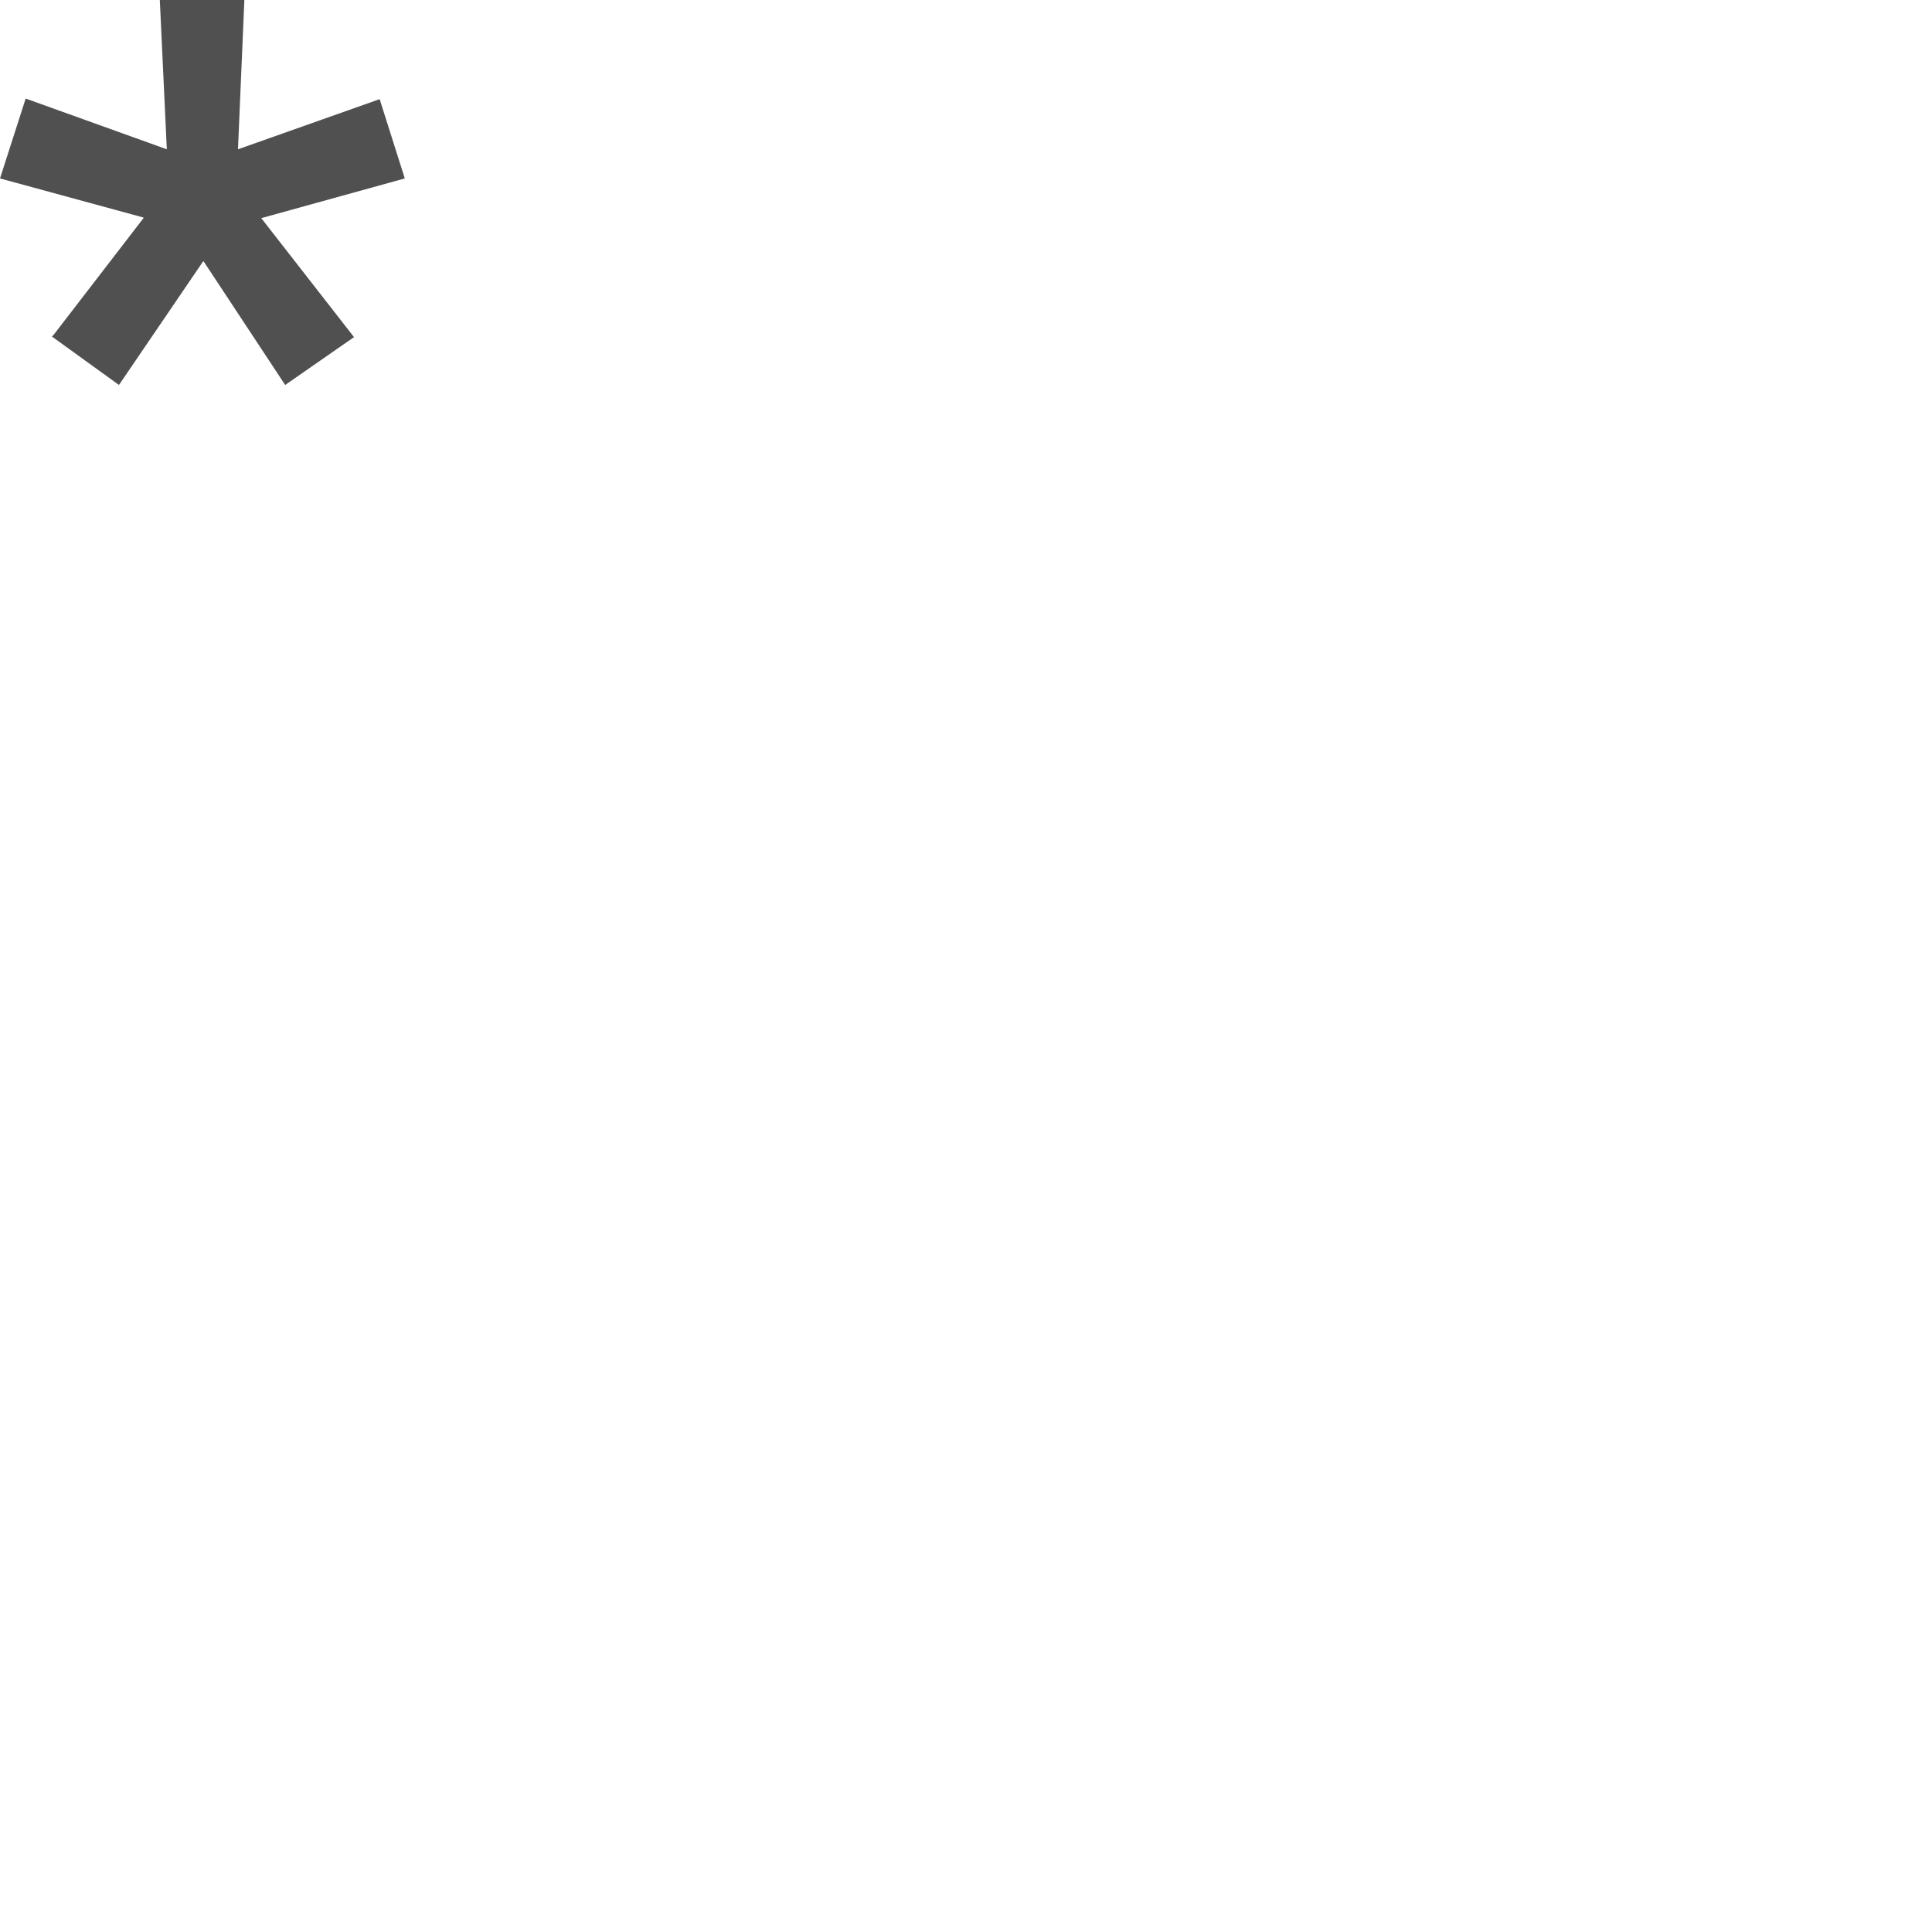
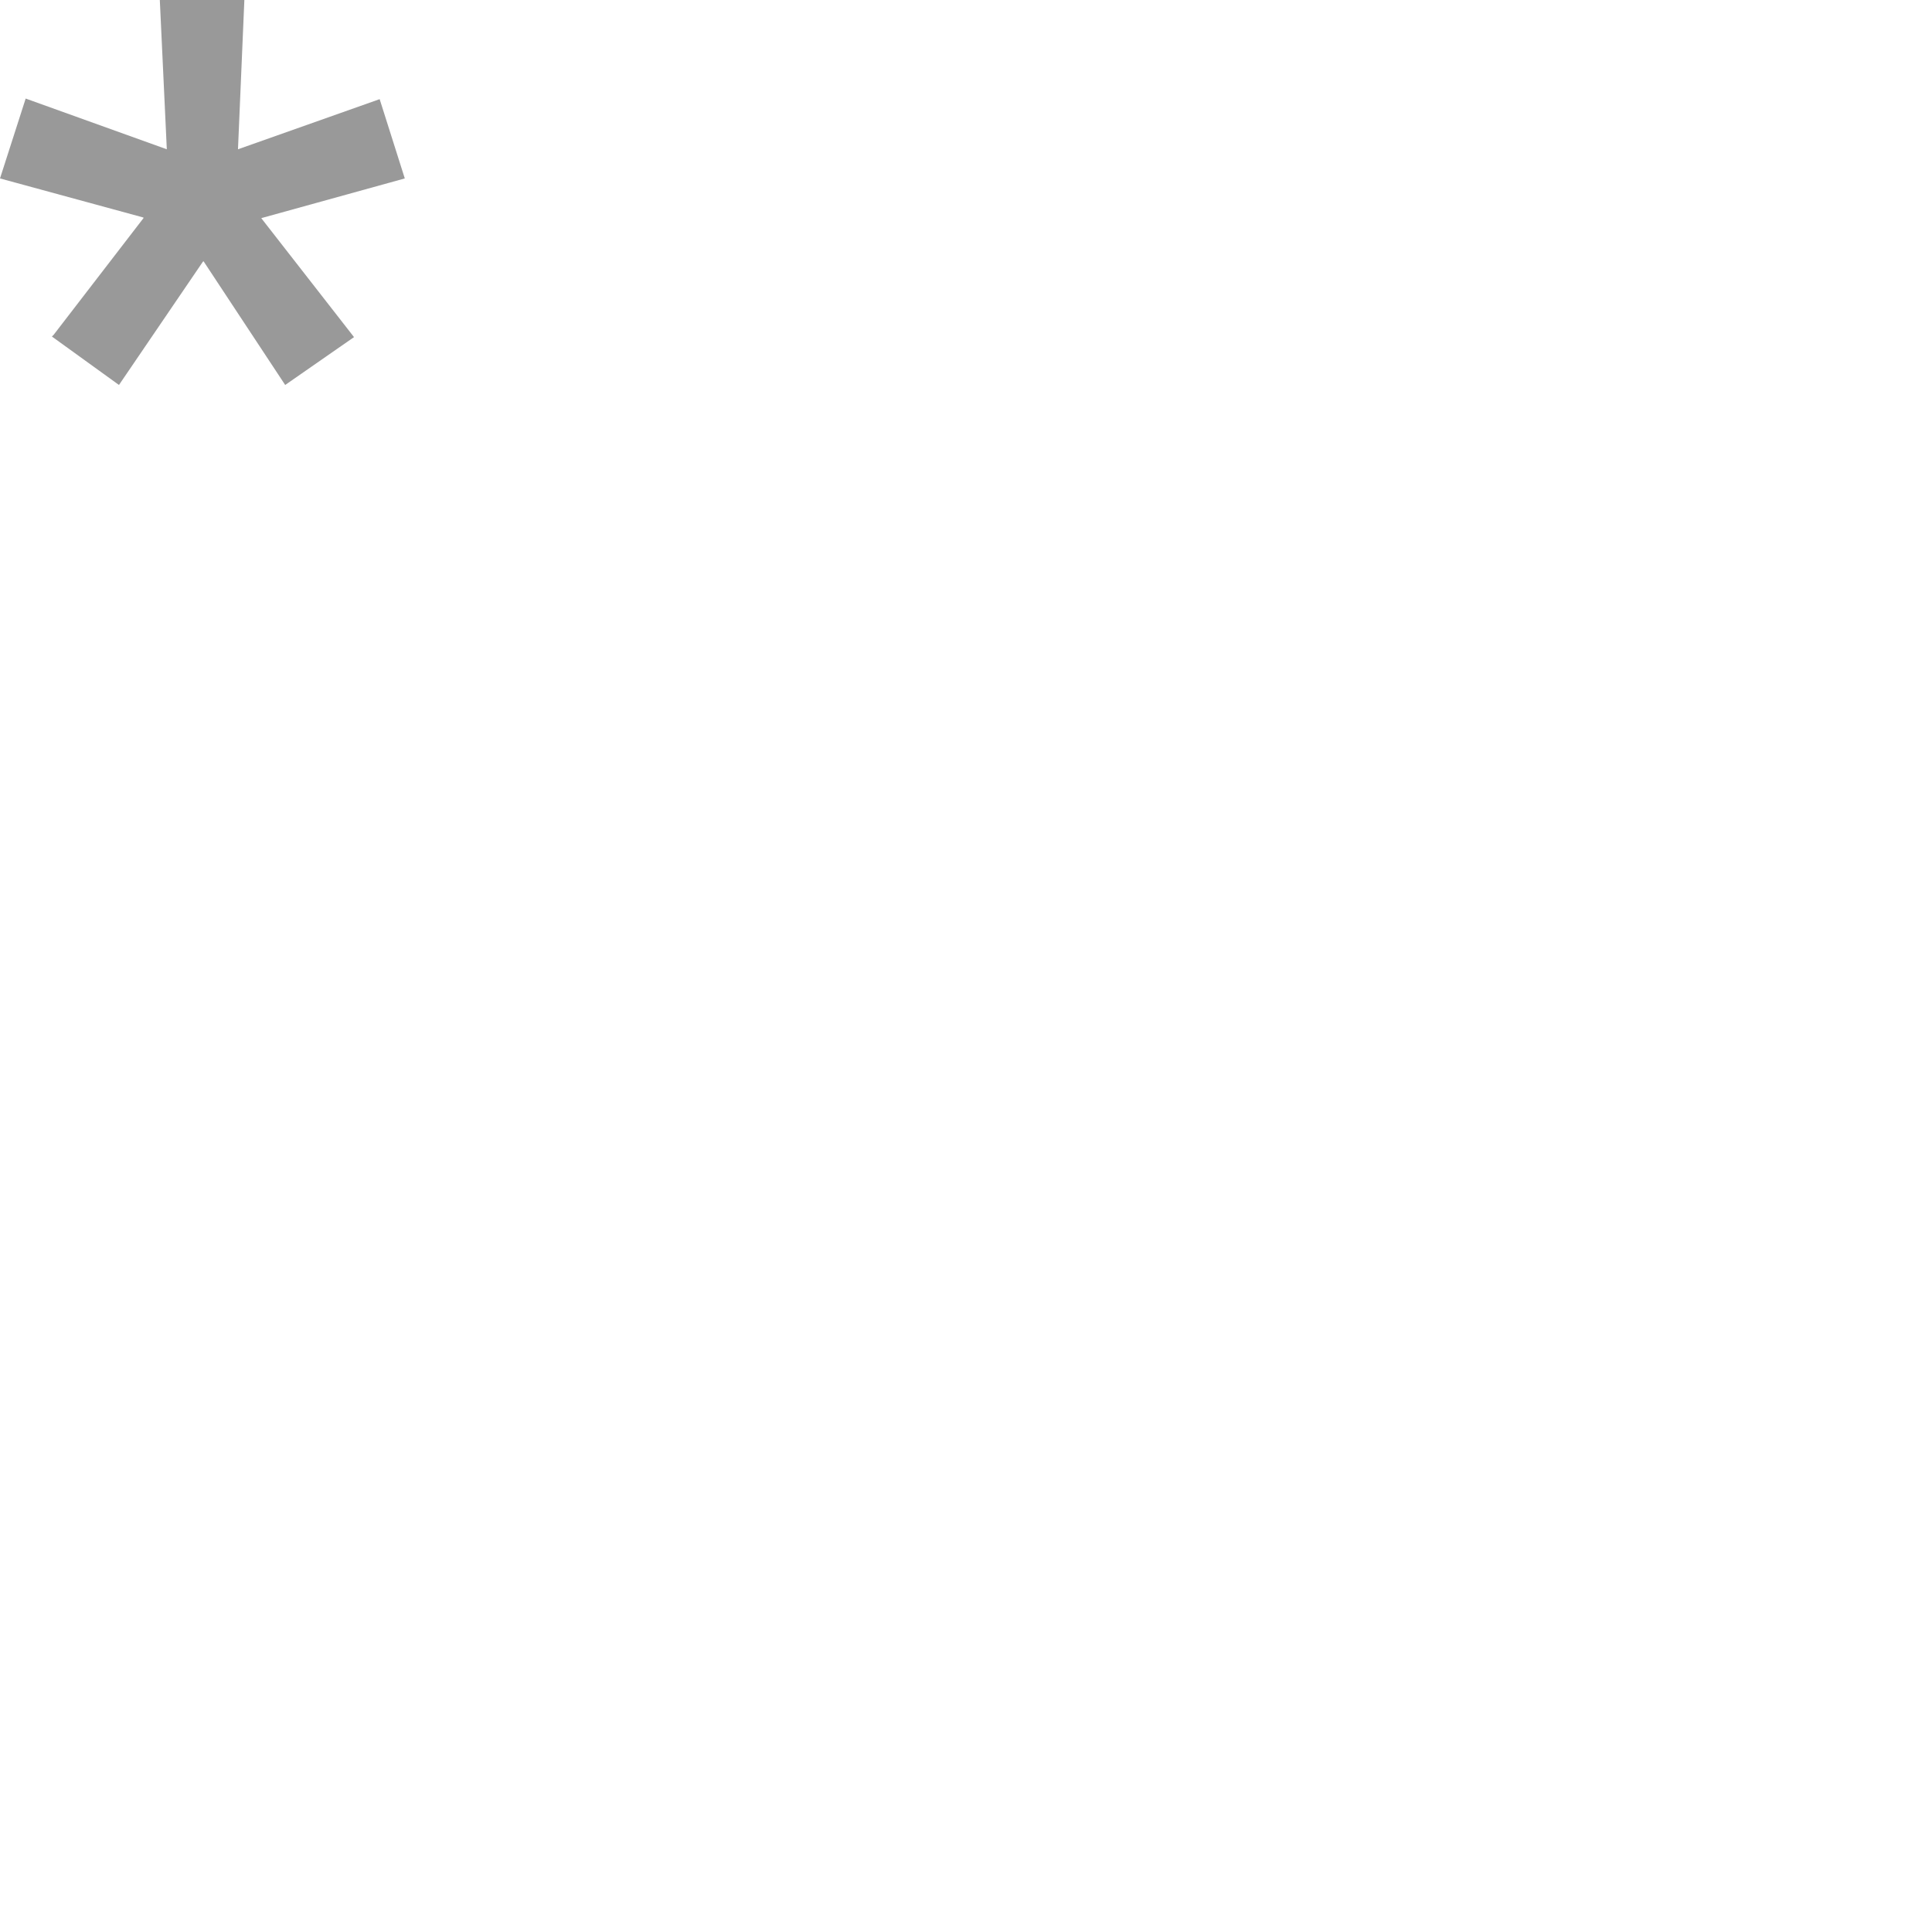
- <svg xmlns="http://www.w3.org/2000/svg" id="svg4260" viewBox="0 0 100 100">
-   <defs id="defs4254">
-     <pattern id="pattern-0" x="0" y="0" width="20" height="20" patternUnits="userSpaceOnUse" viewBox="0 0 100 100">
-       <path d="M 0 0 L 50 0 L 50 100 L 0 100 Z" style="fill: black;" />
-     </pattern>
-   </defs>
-   <path d="M 18.324 17.449 C 17.137 18.274 15.948 19.098 14.761 19.926 C 13.353 17.791 11.946 15.658 10.536 13.523 C 10.477 13.566 10.516 13.526 10.475 13.585 C 9.038 15.697 7.598 17.813 6.158 19.926 C 5.003 19.091 3.844 18.252 2.686 17.418 C 2.717 17.388 2.747 17.36 2.778 17.328 C 4.326 15.315 5.877 13.304 7.426 11.291 C 7.426 11.279 7.426 11.269 7.426 11.259 C 4.953 10.586 2.476 9.913 0 9.236 C 0.443 7.861 0.885 6.478 1.329 5.101 C 3.765 5.978 6.199 6.853 8.634 7.727 C 8.513 5.154 8.393 2.577 8.272 0 C 9.728 0 11.19 0 12.648 0 C 12.54 2.577 12.429 5.154 12.318 7.727 C 14.761 6.864 17.209 5.997 19.651 5.132 C 20.084 6.501 20.519 7.868 20.952 9.236 C 18.475 9.923 15.999 10.608 13.523 11.291 C 15.124 13.342 16.726 15.398 18.324 17.449 Z" id="path2" style="fill-opacity: 1; stroke-width: 0; fill: rgb(80, 80, 80);" />
+ <svg xmlns="http://www.w3.org/2000/svg" version="1.1" viewBox="0 0 100 100">
+   <path d="m18.324 17.449c-1.187 0.825-2.376 1.649-3.563 2.477-1.408-2.135-2.815-4.268-4.225-6.403-0.059 0.043-0.02 3e-3 -0.061 0.062-1.437 2.112-2.877 4.228-4.317 6.341-1.155-0.835-2.314-1.674-3.472-2.508 0.031-0.03 0.061-0.058 0.092-0.09 1.548-2.013 3.099-4.024 4.648-6.037v-0.032c-2.473-0.673-4.95-1.346-7.426-2.023 0.443-1.375 0.885-2.758 1.329-4.135 2.436 0.877 4.87 1.752 7.305 2.626-0.121-2.573-0.241-5.15-0.362-7.727h4.376c-0.108 2.577-0.219 5.154-0.33 7.727 2.443-0.863 4.891-1.73 7.333-2.595 0.433 1.369 0.868 2.736 1.301 4.104-2.477 0.687-4.953 1.372-7.429 2.055 1.601 2.051 3.203 4.107 4.801 6.158z" style="fill:#999;" />
</svg>
